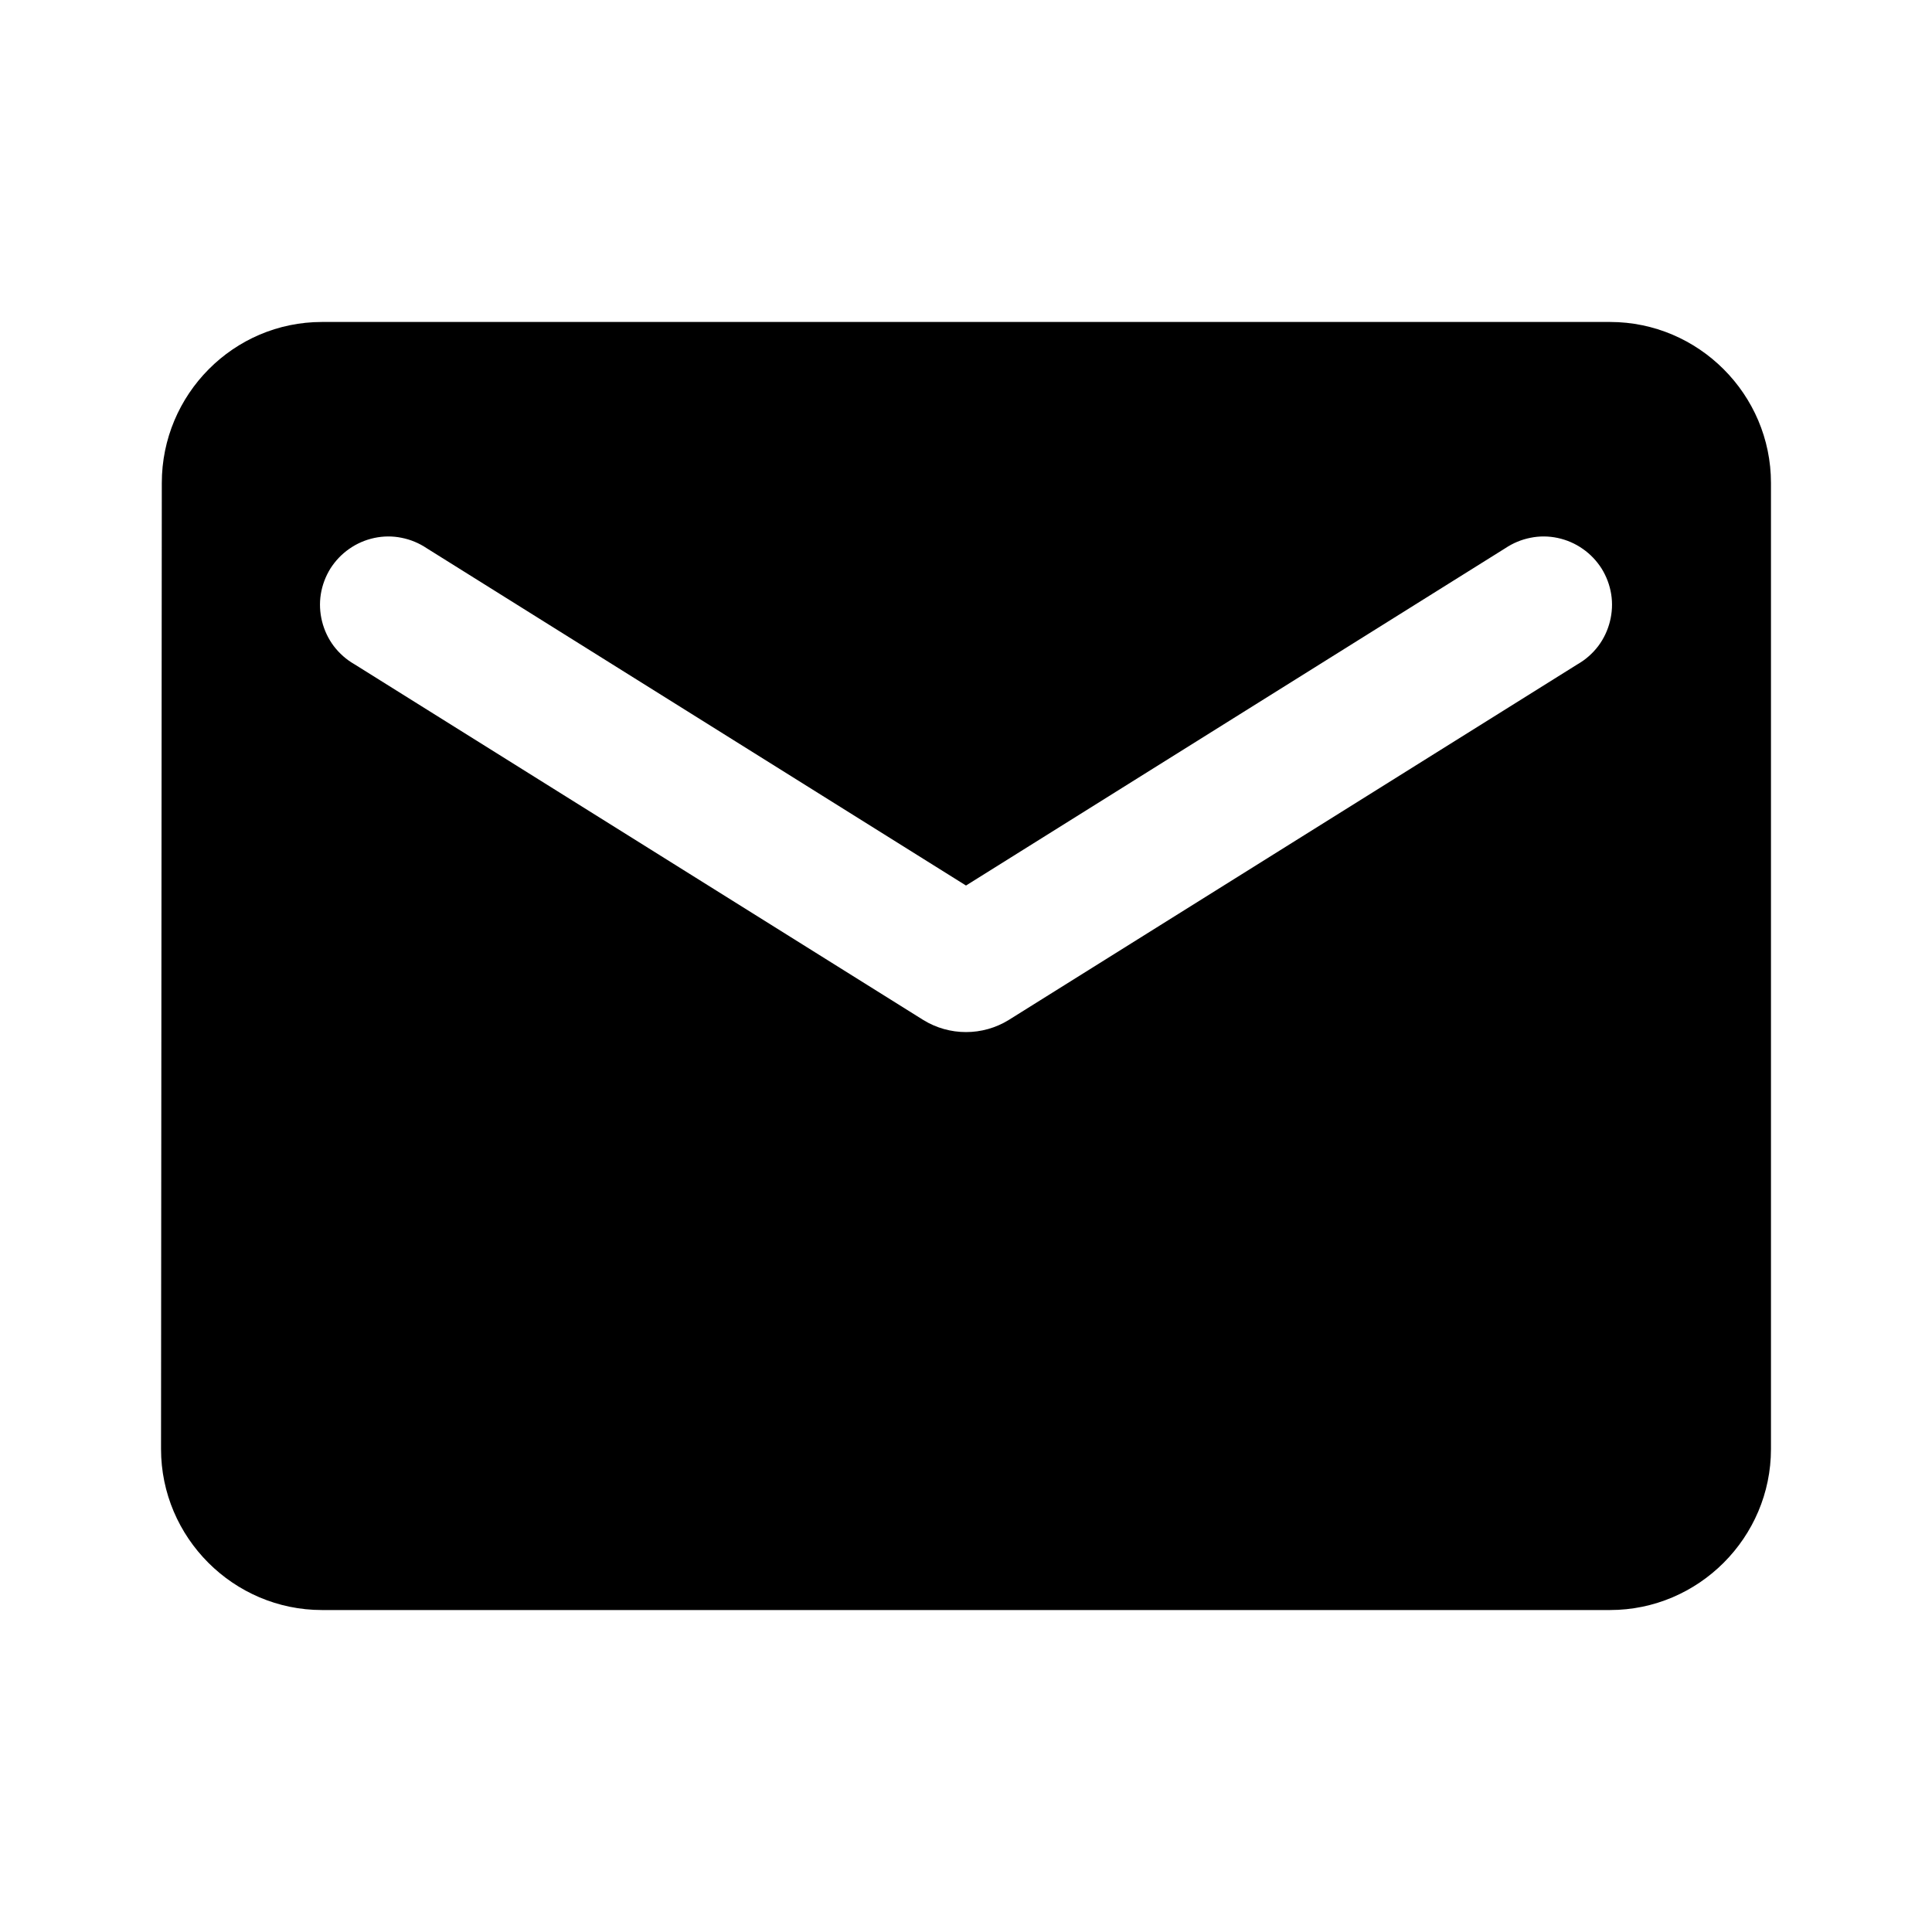
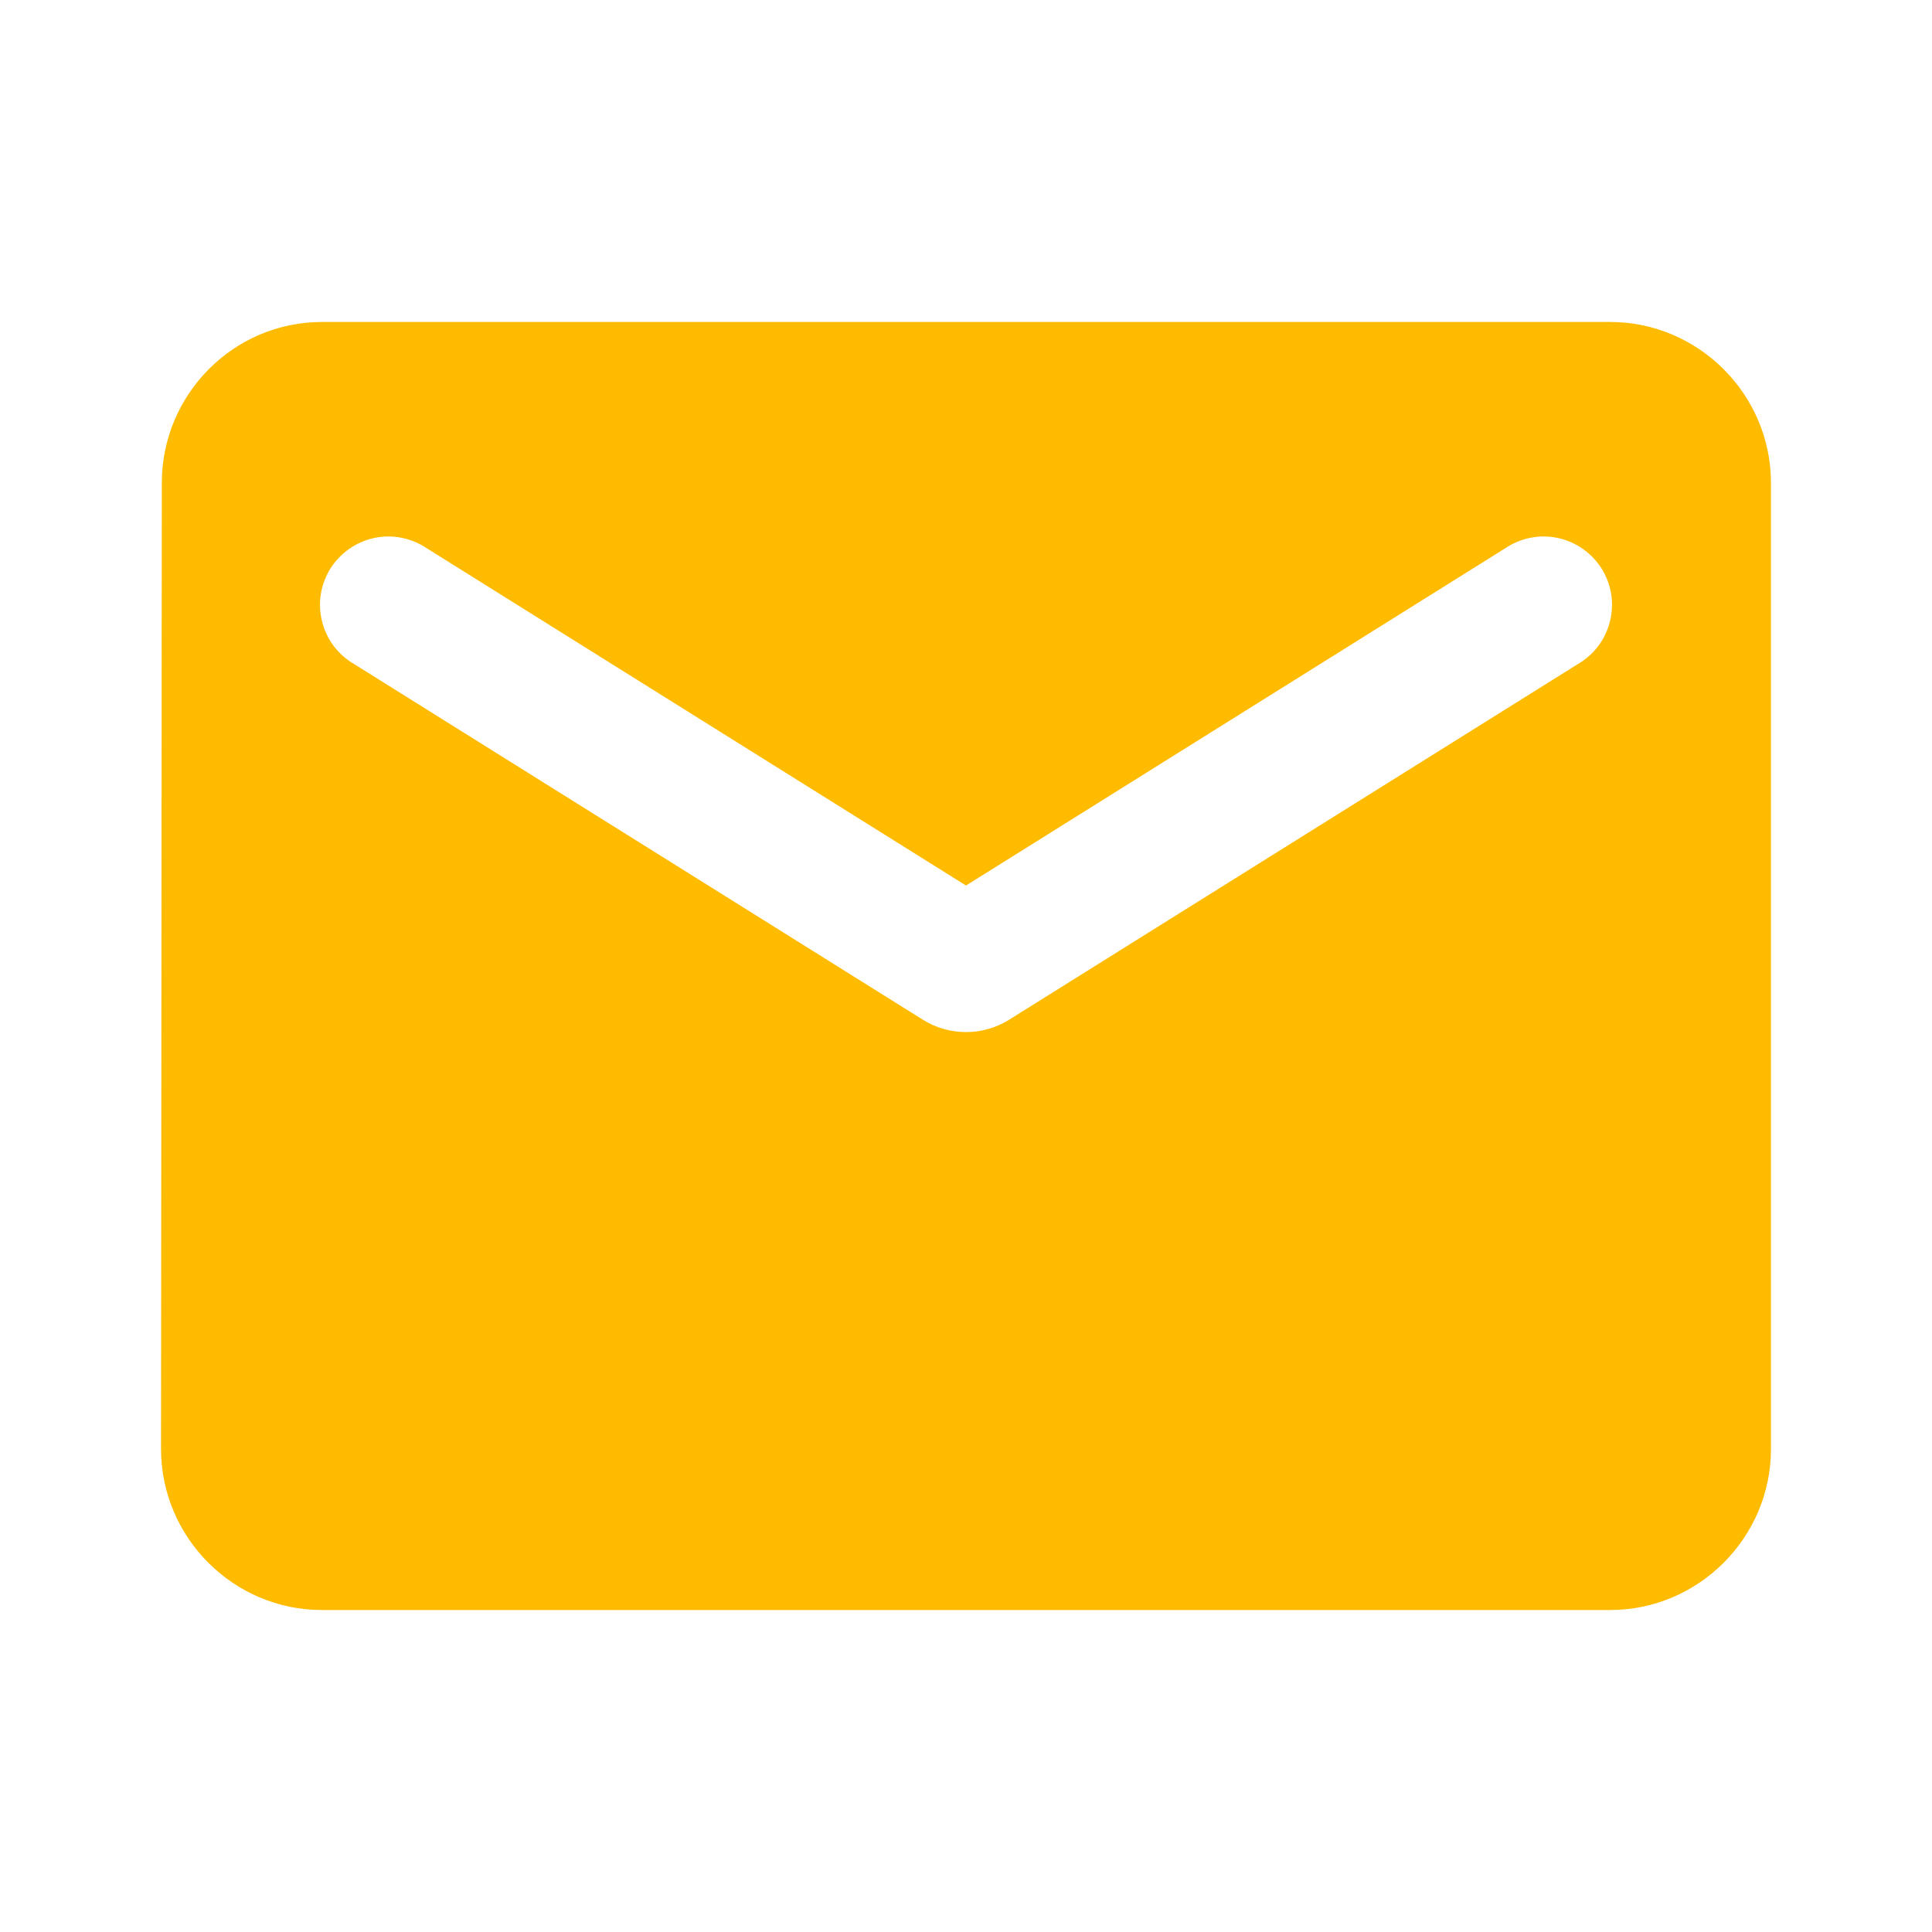
<svg xmlns="http://www.w3.org/2000/svg" width="20" height="20" viewBox="0 0 20 20" fill="none">
-   <path d="M16.667 3.333H3.333C2.417 3.333 1.675 4.083 1.675 5L1.667 15C1.667 15.917 2.417 16.667 3.333 16.667H16.667C17.583 16.667 18.333 15.917 18.333 15V5C18.333 4.083 17.583 3.333 16.667 3.333ZM16.333 6.875L10.442 10.559C10.309 10.641 10.156 10.684 10 10.684C9.844 10.684 9.691 10.641 9.558 10.559L3.667 6.875C3.585 6.828 3.513 6.764 3.455 6.688C3.398 6.612 3.357 6.525 3.334 6.433C3.311 6.341 3.306 6.245 3.321 6.151C3.336 6.057 3.37 5.967 3.42 5.886C3.471 5.806 3.537 5.736 3.615 5.682C3.693 5.627 3.781 5.589 3.874 5.569C3.967 5.549 4.063 5.548 4.156 5.567C4.249 5.585 4.338 5.622 4.417 5.675L10 9.167L15.583 5.675C15.662 5.622 15.751 5.585 15.844 5.567C15.937 5.548 16.033 5.549 16.126 5.569C16.219 5.589 16.307 5.627 16.385 5.682C16.463 5.736 16.529 5.806 16.58 5.886C16.63 5.967 16.664 6.057 16.679 6.151C16.694 6.245 16.689 6.341 16.666 6.433C16.643 6.525 16.602 6.612 16.545 6.688C16.487 6.764 16.415 6.828 16.333 6.875Z" fill="black" />
+   <path d="M16.667 3.333H3.333C2.417 3.333 1.675 4.083 1.675 5L1.667 15C1.667 15.917 2.417 16.667 3.333 16.667H16.667C17.583 16.667 18.333 15.917 18.333 15V5C18.333 4.083 17.583 3.333 16.667 3.333ZM16.333 6.875L10.442 10.559C10.309 10.641 10.156 10.684 10 10.684C9.844 10.684 9.691 10.641 9.558 10.559L3.667 6.875C3.585 6.828 3.513 6.764 3.455 6.688C3.398 6.612 3.357 6.525 3.334 6.433C3.311 6.341 3.306 6.245 3.321 6.151C3.336 6.057 3.37 5.967 3.42 5.886C3.471 5.806 3.537 5.736 3.615 5.682C3.693 5.627 3.781 5.589 3.874 5.569C3.967 5.549 4.063 5.548 4.156 5.567C4.249 5.585 4.338 5.622 4.417 5.675L10 9.167L15.583 5.675C15.662 5.622 15.751 5.585 15.844 5.567C15.937 5.548 16.033 5.549 16.126 5.569C16.219 5.589 16.307 5.627 16.385 5.682C16.463 5.736 16.529 5.806 16.58 5.886C16.63 5.967 16.664 6.057 16.679 6.151C16.694 6.245 16.689 6.341 16.666 6.433C16.643 6.525 16.602 6.612 16.545 6.688C16.487 6.764 16.415 6.828 16.333 6.875Z" fill="#ffbb00" />
</svg>
